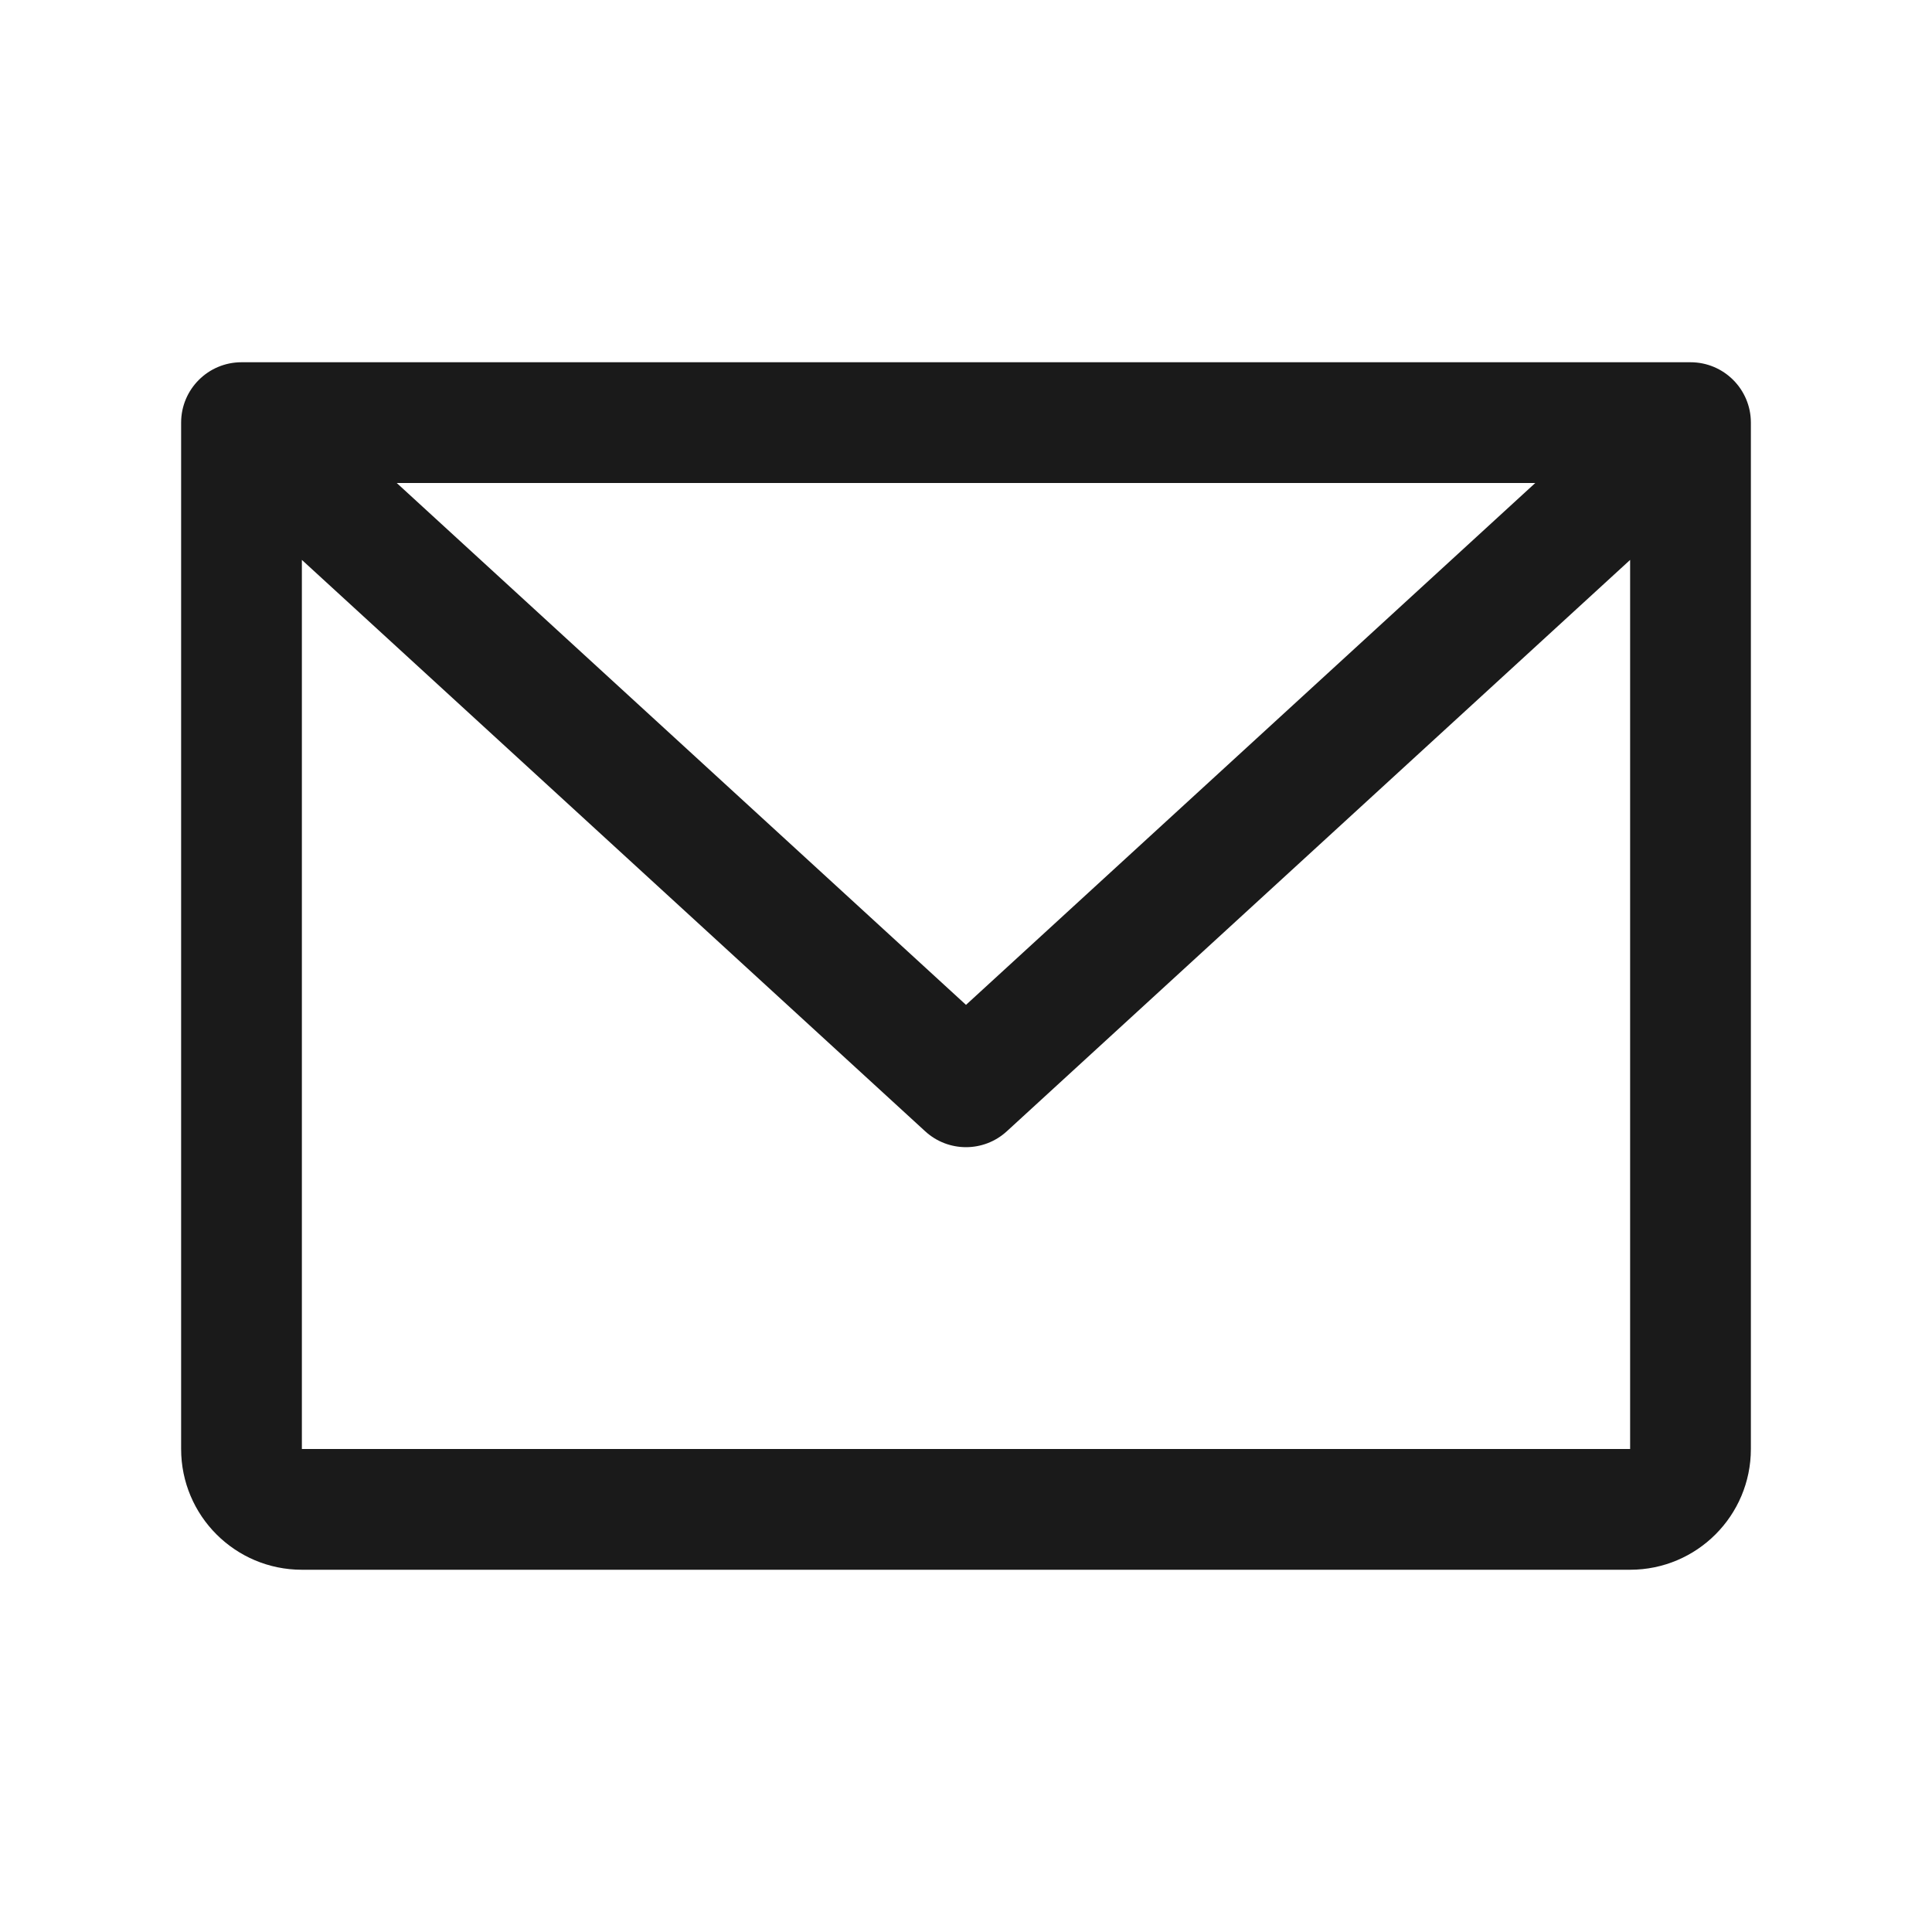
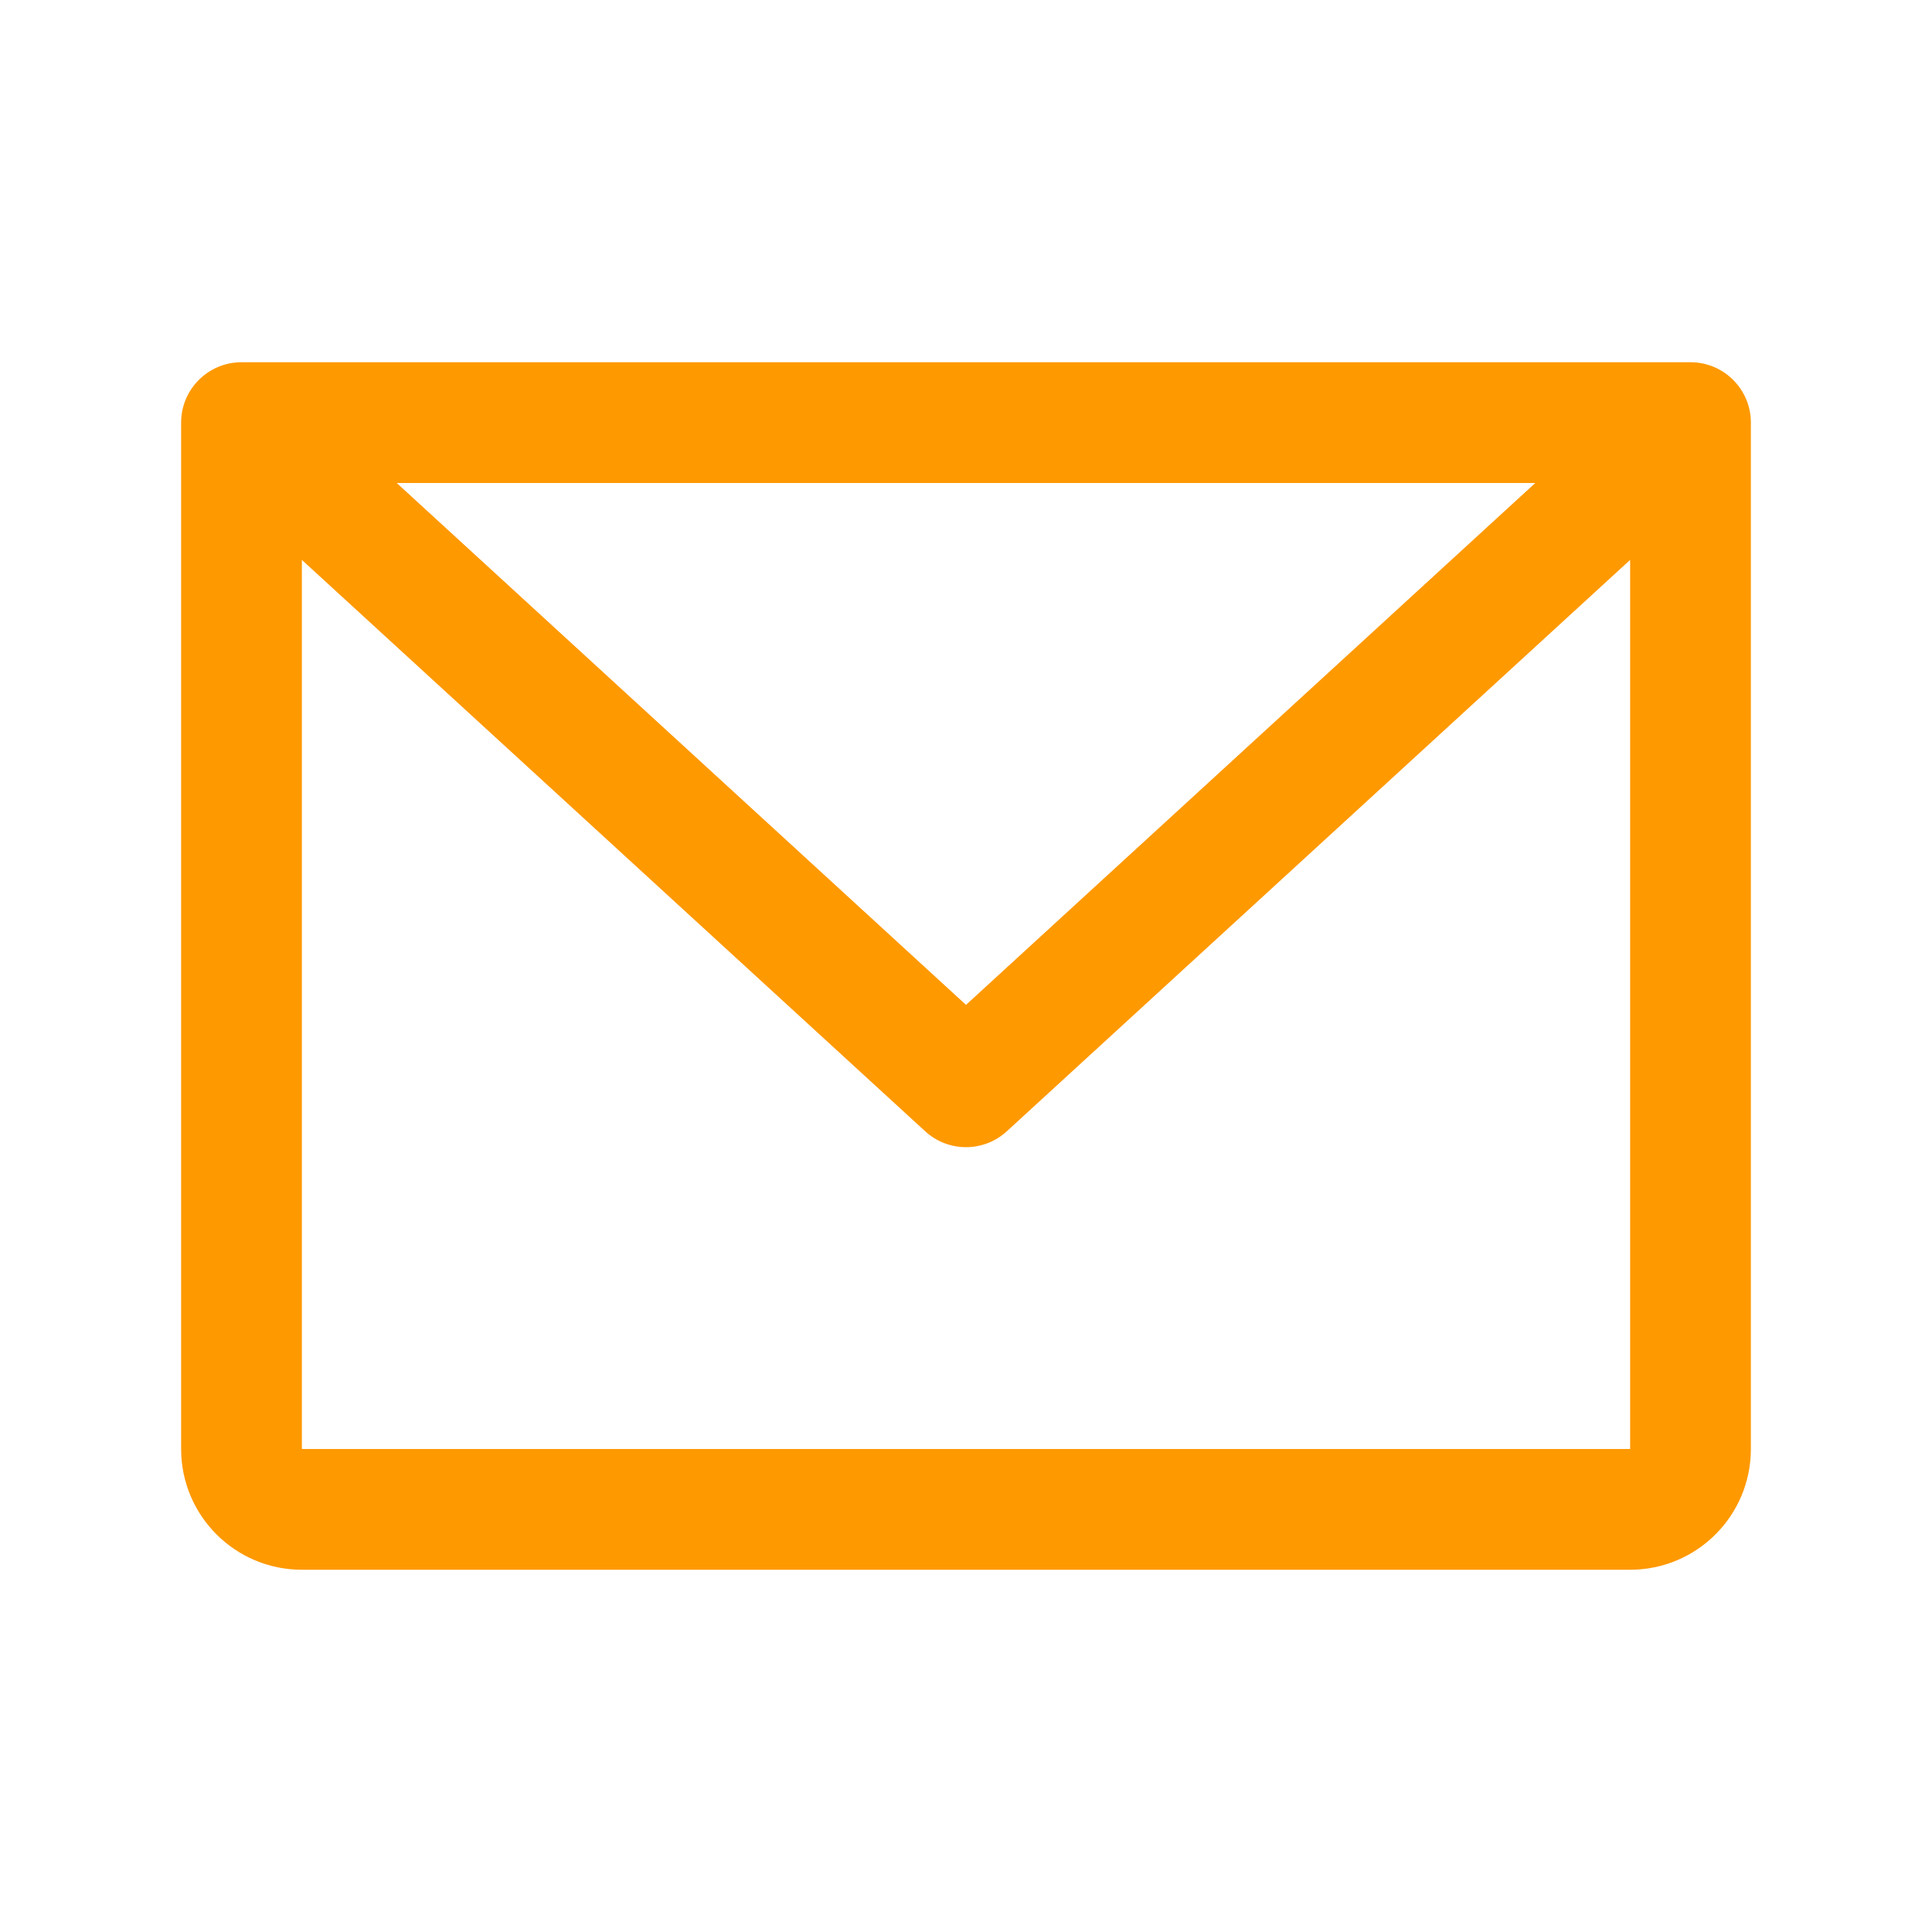
- <svg xmlns="http://www.w3.org/2000/svg" width="36" height="36" fill="#1a1a1a" viewBox="0 0 256 256">
+ <svg xmlns="http://www.w3.org/2000/svg" width="36" height="36" fill="#ff9900" viewBox="0 0 256 256">
  <path d="M224,48H32a8,8,0,0,0-8,8V192a16,16,0,0,0,16,16H216a16,16,0,0,0,16-16V56A8,8,0,0,0,224,48ZM203.43,64,128,133.15,52.57,64ZM216,192H40V74.19l82.59,75.71a8,8,0,0,0,10.82,0L216,74.19V192Z" />
</svg>
